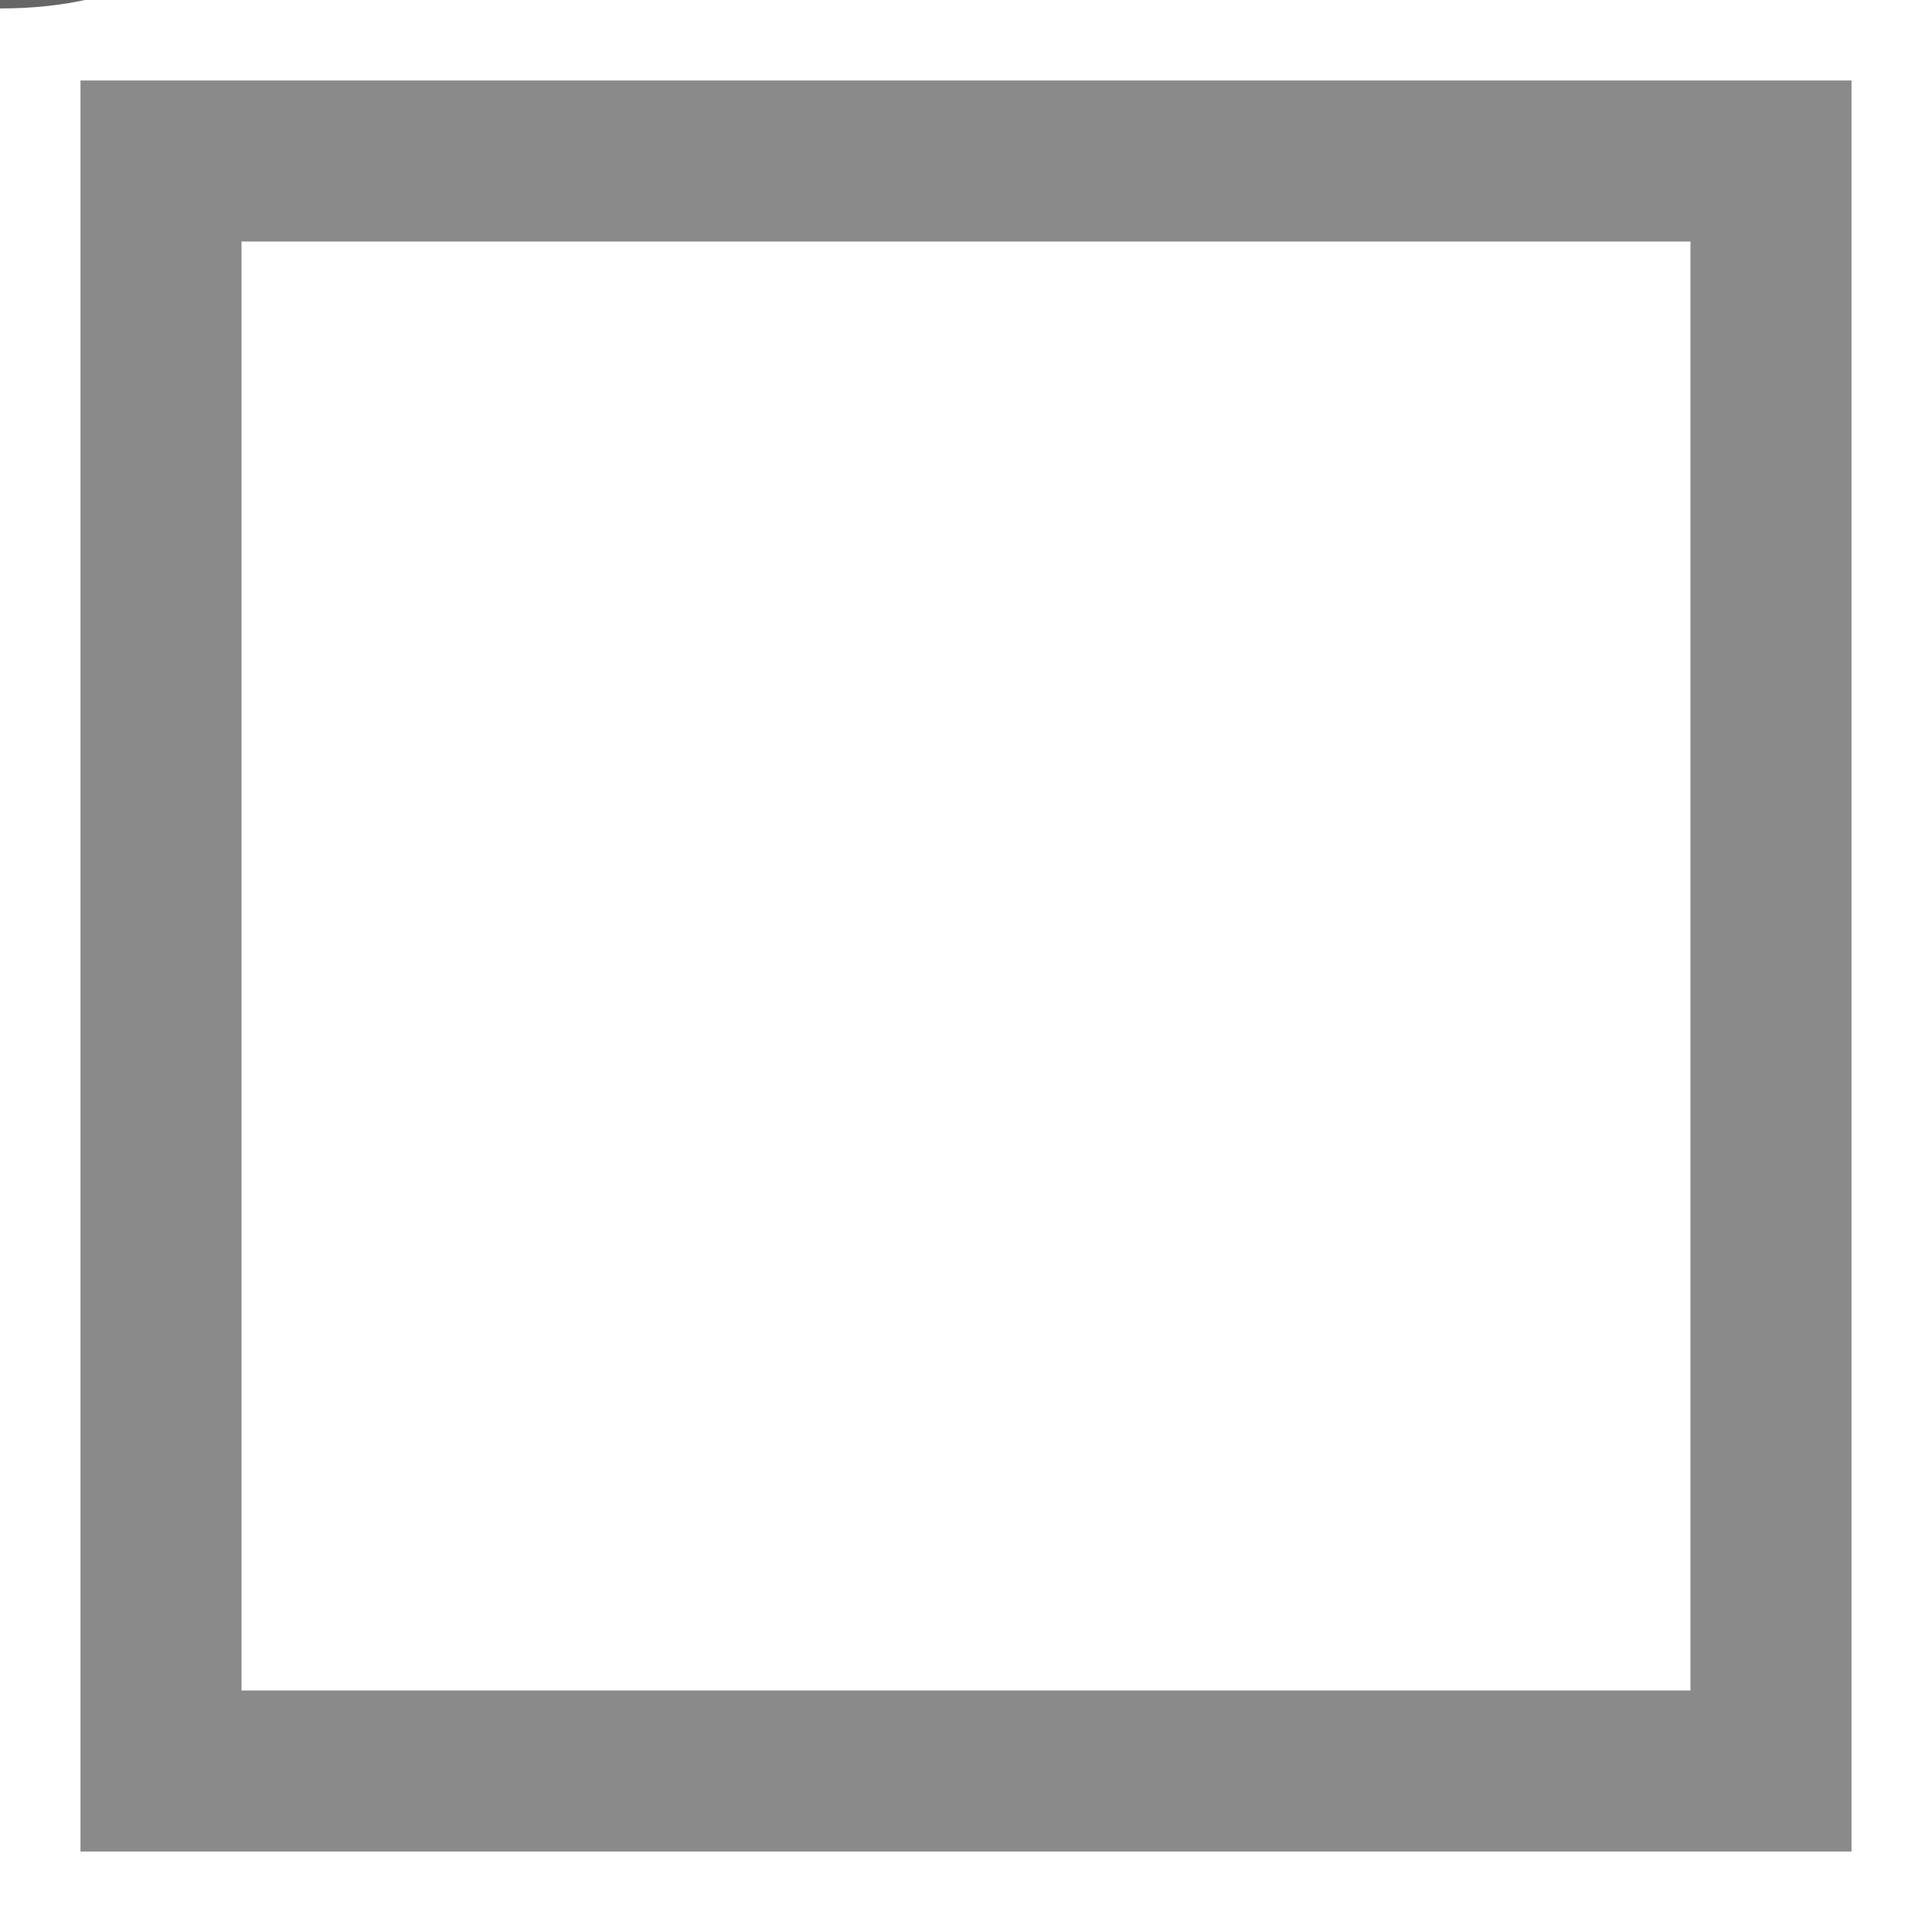
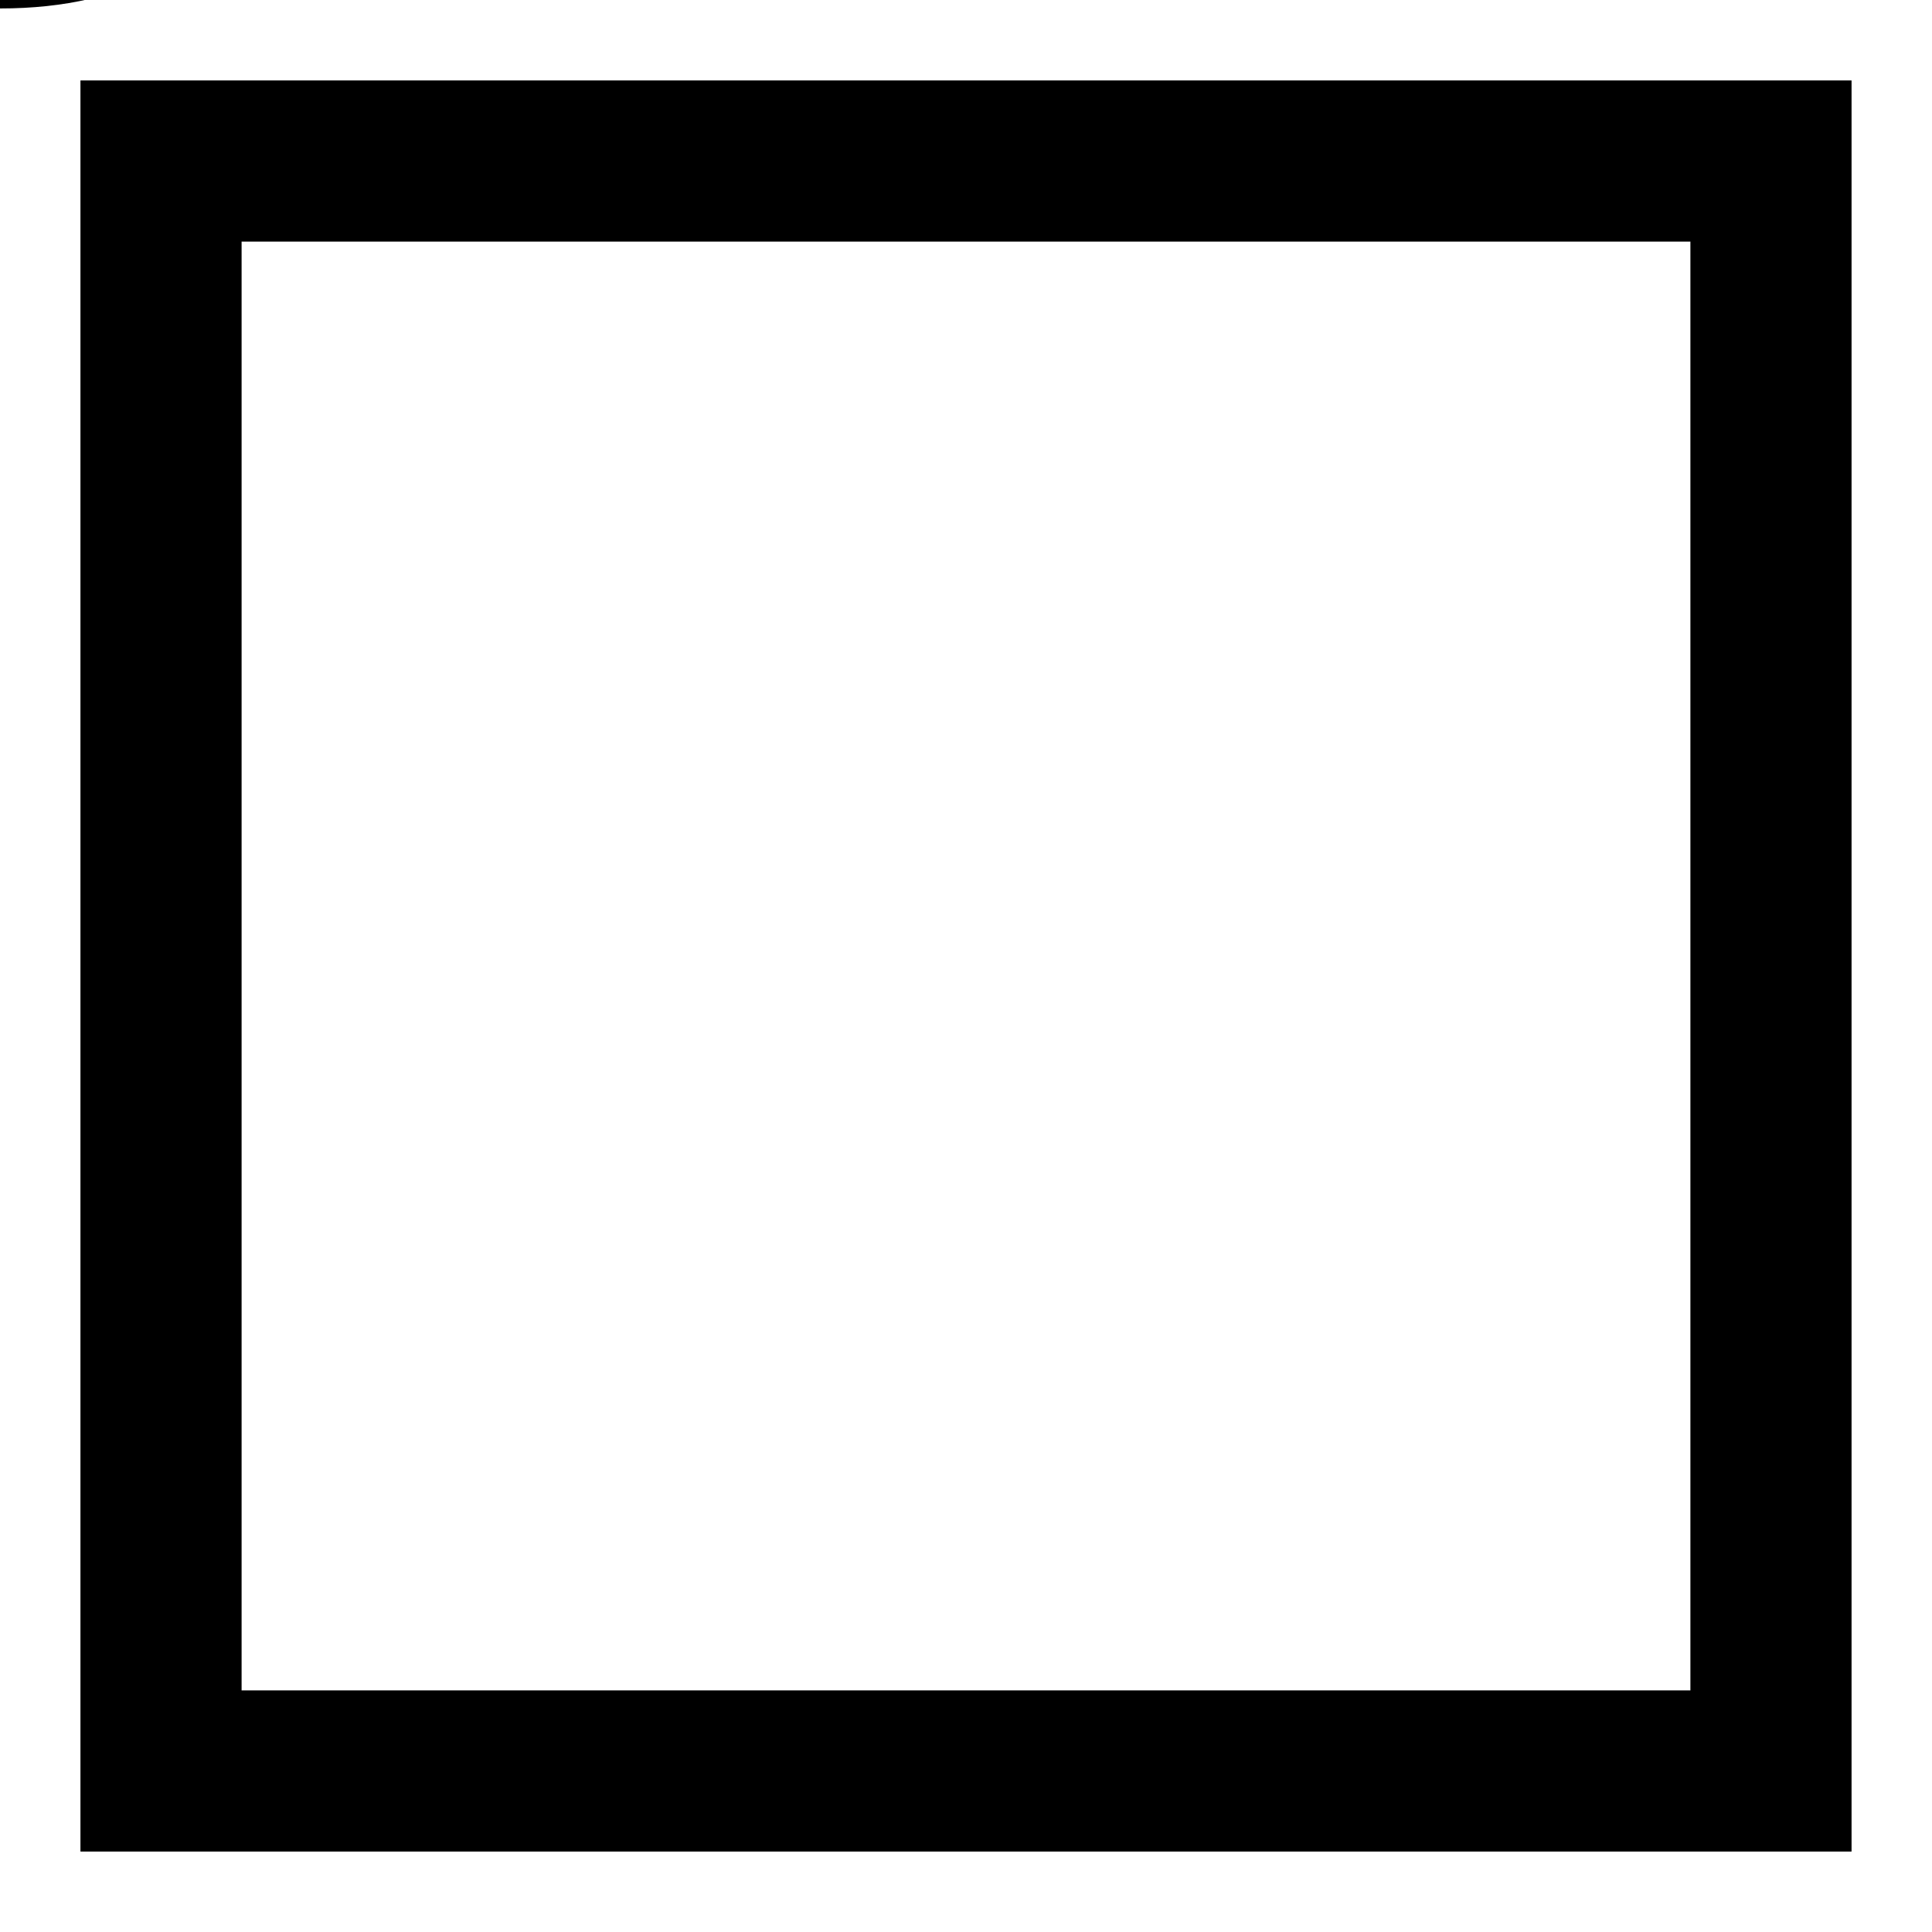
<svg xmlns="http://www.w3.org/2000/svg" width="24" height="24" viewBox="0 0 24 24">
  <defs>
    <clipPath id="pp-icon-manga-progress-clip" class="pp-indicator-progress">
      <path d="M 12,12 12,0 24,0 24,24 0,24 0,0 12,0 Z" />
    </clipPath>
  </defs>
-   <path d="M 22,2 22,22 2,22 2,2 Z" fill="none" stroke="#000" stroke-width="2" opacity="0.1" />
-   <path d="M 22,2 22,22 2,22 2,2 Z" clip-path="url(#pp-icon-manga-progress-clip)" fill="none" stroke="#000" stroke-width="2" opacity="0.4" />
-   <g opacity="0.6">
+   <path d="M 22,2 22,22 2,22 2,2 Z" fill="none" stroke="#000" stroke-width="2" opacity="0.5" />
+   <path d="M 22,2 22,22 2,22 2,2 Z" clip-path="url(#pp-icon-manga-progress-clip)" fill="none" stroke="#000" stroke-width="2" />
+   <g>
    <path class="pp-indicator-num pp-indicator-num-0" data-digit="1" fill="#000" d="m 0.041,-8.859 q 1.582,0 2.432,1.465 0.674,1.16 0.674,3 0,1.822 -0.674,3.006 Q 1.635,0.059 0,0.059 q -1.629,0 -2.467,-1.447 -0.674,-1.184 -0.674,-3.018 0,-2.555 1.236,-3.721 0.785,-0.732 1.945,-0.732 z M 0,-7.992 q -0.938,0 -1.477,0.949 -0.551,0.961 -0.551,2.654 0,1.658 0.539,2.613 Q -0.943,-0.838 0,-0.838 q 1.131,0 1.676,-1.318 0.357,-0.885 0.357,-2.297 0,-1.646 -0.551,-2.59 Q 0.926,-7.992 0,-7.992 Z" />
    <path class="pp-indicator-num pp-indicator-num-1" data-digit="1" fill="#000" d="m 0.838,-0.117 -1.055,0 0,-7.576 q -0.99,0.34 -2.086,0.574 l -0.193,-0.814 q 1.57,-0.393 2.666,-0.932 l 0.668,0 0,8.748 z" />
    <path class="pp-indicator-num pp-indicator-num-2" data-digit="1" fill="#000" d="m 3.082,-0.117 -6.023,0 0,-0.996 q 0.709,-1.652 2.713,-3.018 L 0.105,-4.354 Q 1.131,-5.057 1.453,-5.449 1.822,-5.906 1.822,-6.457 q 0,-0.609 -0.434,-1.043 -0.48,-0.48 -1.26,-0.48 -1.564,0 -2.051,1.74 L -2.848,-6.574 Q -2.18,-8.859 0.188,-8.859 q 1.295,0 2.062,0.768 0.674,0.691 0.674,1.67 0,0.727 -0.434,1.318 -0.398,0.574 -1.834,1.471 l -0.252,0.152 q -1.828,1.131 -2.35,2.414 l 5.027,0 0,0.949 z" />
    <path class="pp-indicator-num pp-indicator-num-3" data-digit="1" fill="#000" d="m 0.686,-4.535 q 2.109,0.375 2.109,2.133 0,1.061 -0.709,1.729 -0.785,0.732 -2.221,0.732 -2.15,0 -3.105,-1.711 l 0.879,-0.469 q 0.662,1.295 2.215,1.295 0.914,0 1.418,-0.469 0.48,-0.445 0.48,-1.131 0,-0.797 -0.721,-1.283 Q 0.375,-4.154 -0.697,-4.154 l -0.527,0 0,-0.85 0.551,0 q 1.078,0 1.646,-0.41 0.609,-0.434 0.609,-1.166 0,-0.797 -0.686,-1.178 -0.439,-0.264 -1.055,-0.264 -1.307,0 -1.928,1.312 l -0.879,-0.422 q 0.861,-1.729 2.818,-1.729 1.236,0 2.004,0.627 Q 2.625,-7.629 2.625,-6.627 q 0,0.949 -0.744,1.553 Q 1.4,-4.688 0.686,-4.582 l 0,0.047 z" />
    <path class="pp-indicator-num pp-indicator-num-4" data-digit="1" fill="#000" d="m 3.369,-2.174 -1.418,0 0,2.057 -0.961,0 0,-2.057 -4.4,0 0,-0.961 4.23,-5.637 1.131,0 0,5.707 1.418,0 0,0.891 z m -2.32,-5.531 -0.035,0 q -0.521,0.844 -1.043,1.547 l -2.326,3.094 3.346,0 0,-2.83 q 0,-0.615 0.059,-1.811 z" />
    <path class="pp-indicator-num pp-indicator-num-5" data-digit="1" fill="#000" d="m -1.57,-4.881 q 0.855,-0.674 1.863,-0.674 1.207,0 2.004,0.814 0.744,0.779 0.744,1.934 0,1.049 -0.639,1.846 -0.803,1.02 -2.373,1.02 -2.01,0 -2.93,-1.529 l 0.879,-0.457 q 0.697,1.113 2.016,1.113 0.85,0 1.418,-0.527 0.586,-0.557 0.586,-1.477 0,-0.867 -0.516,-1.383 -0.539,-0.539 -1.406,-0.539 -1.219,0 -1.846,0.938 l -0.902,-0.117 0.551,-4.77 4.729,0 0,0.902 -3.873,0 -0.387,2.906 0.082,0 z" />
    <path class="pp-indicator-num pp-indicator-num-6" data-digit="1" fill="#000" d="m -1.799,-4.365 q 0.85,-1.225 2.209,-1.225 1.26,0 2.027,0.879 0.674,0.762 0.674,1.857 0,1.195 -0.756,2.039 -0.785,0.873 -2.051,0.873 -1.506,0 -2.355,-1.148 -0.826,-1.119 -0.826,-3.088 0,-2.244 0.996,-3.527 0.902,-1.154 2.361,-1.154 1.723,0 2.508,1.312 l -0.861,0.469 q -0.48,-0.914 -1.594,-0.914 -2.215,0 -2.379,3.627 l 0.047,0 z M 0.234,-4.775 q -0.855,0 -1.418,0.639 Q -1.688,-3.562 -1.688,-2.889 q 0,0.721 0.445,1.307 0.598,0.779 1.512,0.779 0.955,0 1.465,-0.779 0.346,-0.533 0.346,-1.236 0,-0.826 -0.457,-1.359 Q 1.096,-4.775 0.234,-4.775 Z" />
    <path class="pp-indicator-num pp-indicator-num-7" data-digit="1" fill="#000" d="m 2.965,-7.992 q -2.549,4.043 -3.41,7.875 l -1.213,0 q 0.85,-3.328 3.41,-7.623 l -4.729,0 0,-0.949 5.941,0 0,0.697 z" />
    <path class="pp-indicator-num pp-indicator-num-8" data-digit="1" fill="#000" d="m 0.984,-4.547 q 2.174,0.738 2.174,2.303 0,1.23 -1.125,1.875 Q 1.213,0.105 0,0.105 q -1.219,0 -2.039,-0.475 -1.09,-0.627 -1.09,-1.84 0,-1.518 1.992,-2.256 l 0,-0.035 q -1.74,-0.627 -1.74,-2.074 0,-1.113 0.938,-1.781 0.797,-0.562 1.945,-0.562 1.283,0 2.086,0.662 0.791,0.627 0.791,1.57 0,1.611 -1.898,2.104 l 0,0.035 z m -0.967,-0.375 q 1.822,-0.434 1.822,-1.693 0,-0.727 -0.604,-1.166 Q 0.744,-8.15 0,-8.15 q -0.768,0 -1.283,0.41 -0.527,0.434 -0.527,1.143 0,0.697 0.568,1.113 0.264,0.217 0.691,0.387 Q -0.105,-4.916 0,-4.916 q 0.006,0 0.018,-0.006 z m -0.088,0.785 q -1.98,0.521 -1.98,1.857 0,0.826 0.732,1.236 0.551,0.311 1.307,0.311 1.061,0 1.635,-0.574 0.422,-0.422 0.422,-1.031 0,-0.645 -0.592,-1.125 -0.34,-0.27 -0.826,-0.469 -0.521,-0.205 -0.674,-0.205 -0.012,0 -0.023,0 z" />
    <path class="pp-indicator-num pp-indicator-num-9" data-digit="1" fill="#000" d="m 1.816,-4.418 q -0.826,1.201 -2.197,1.201 -1.049,0 -1.811,-0.639 -0.902,-0.756 -0.902,-2.074 0,-1.219 0.756,-2.068 0.773,-0.861 2.062,-0.861 1.746,0 2.572,1.453 0.598,1.072 0.598,2.771 0,2.291 -0.973,3.533 -0.914,1.16 -2.385,1.16 -1.705,0 -2.584,-1.377 l 0.867,-0.469 q 0.568,0.984 1.688,0.984 2.191,0 2.355,-3.615 l -0.047,0 z m -2.057,-3.604 q -0.82,0 -1.342,0.615 -0.469,0.557 -0.469,1.406 0,0.861 0.445,1.354 0.516,0.592 1.4,0.592 0.984,0 1.541,-0.768 0.369,-0.516 0.369,-1.119 0,-0.721 -0.434,-1.301 -0.598,-0.779 -1.512,-0.779 z" />
  </g>
</svg>
